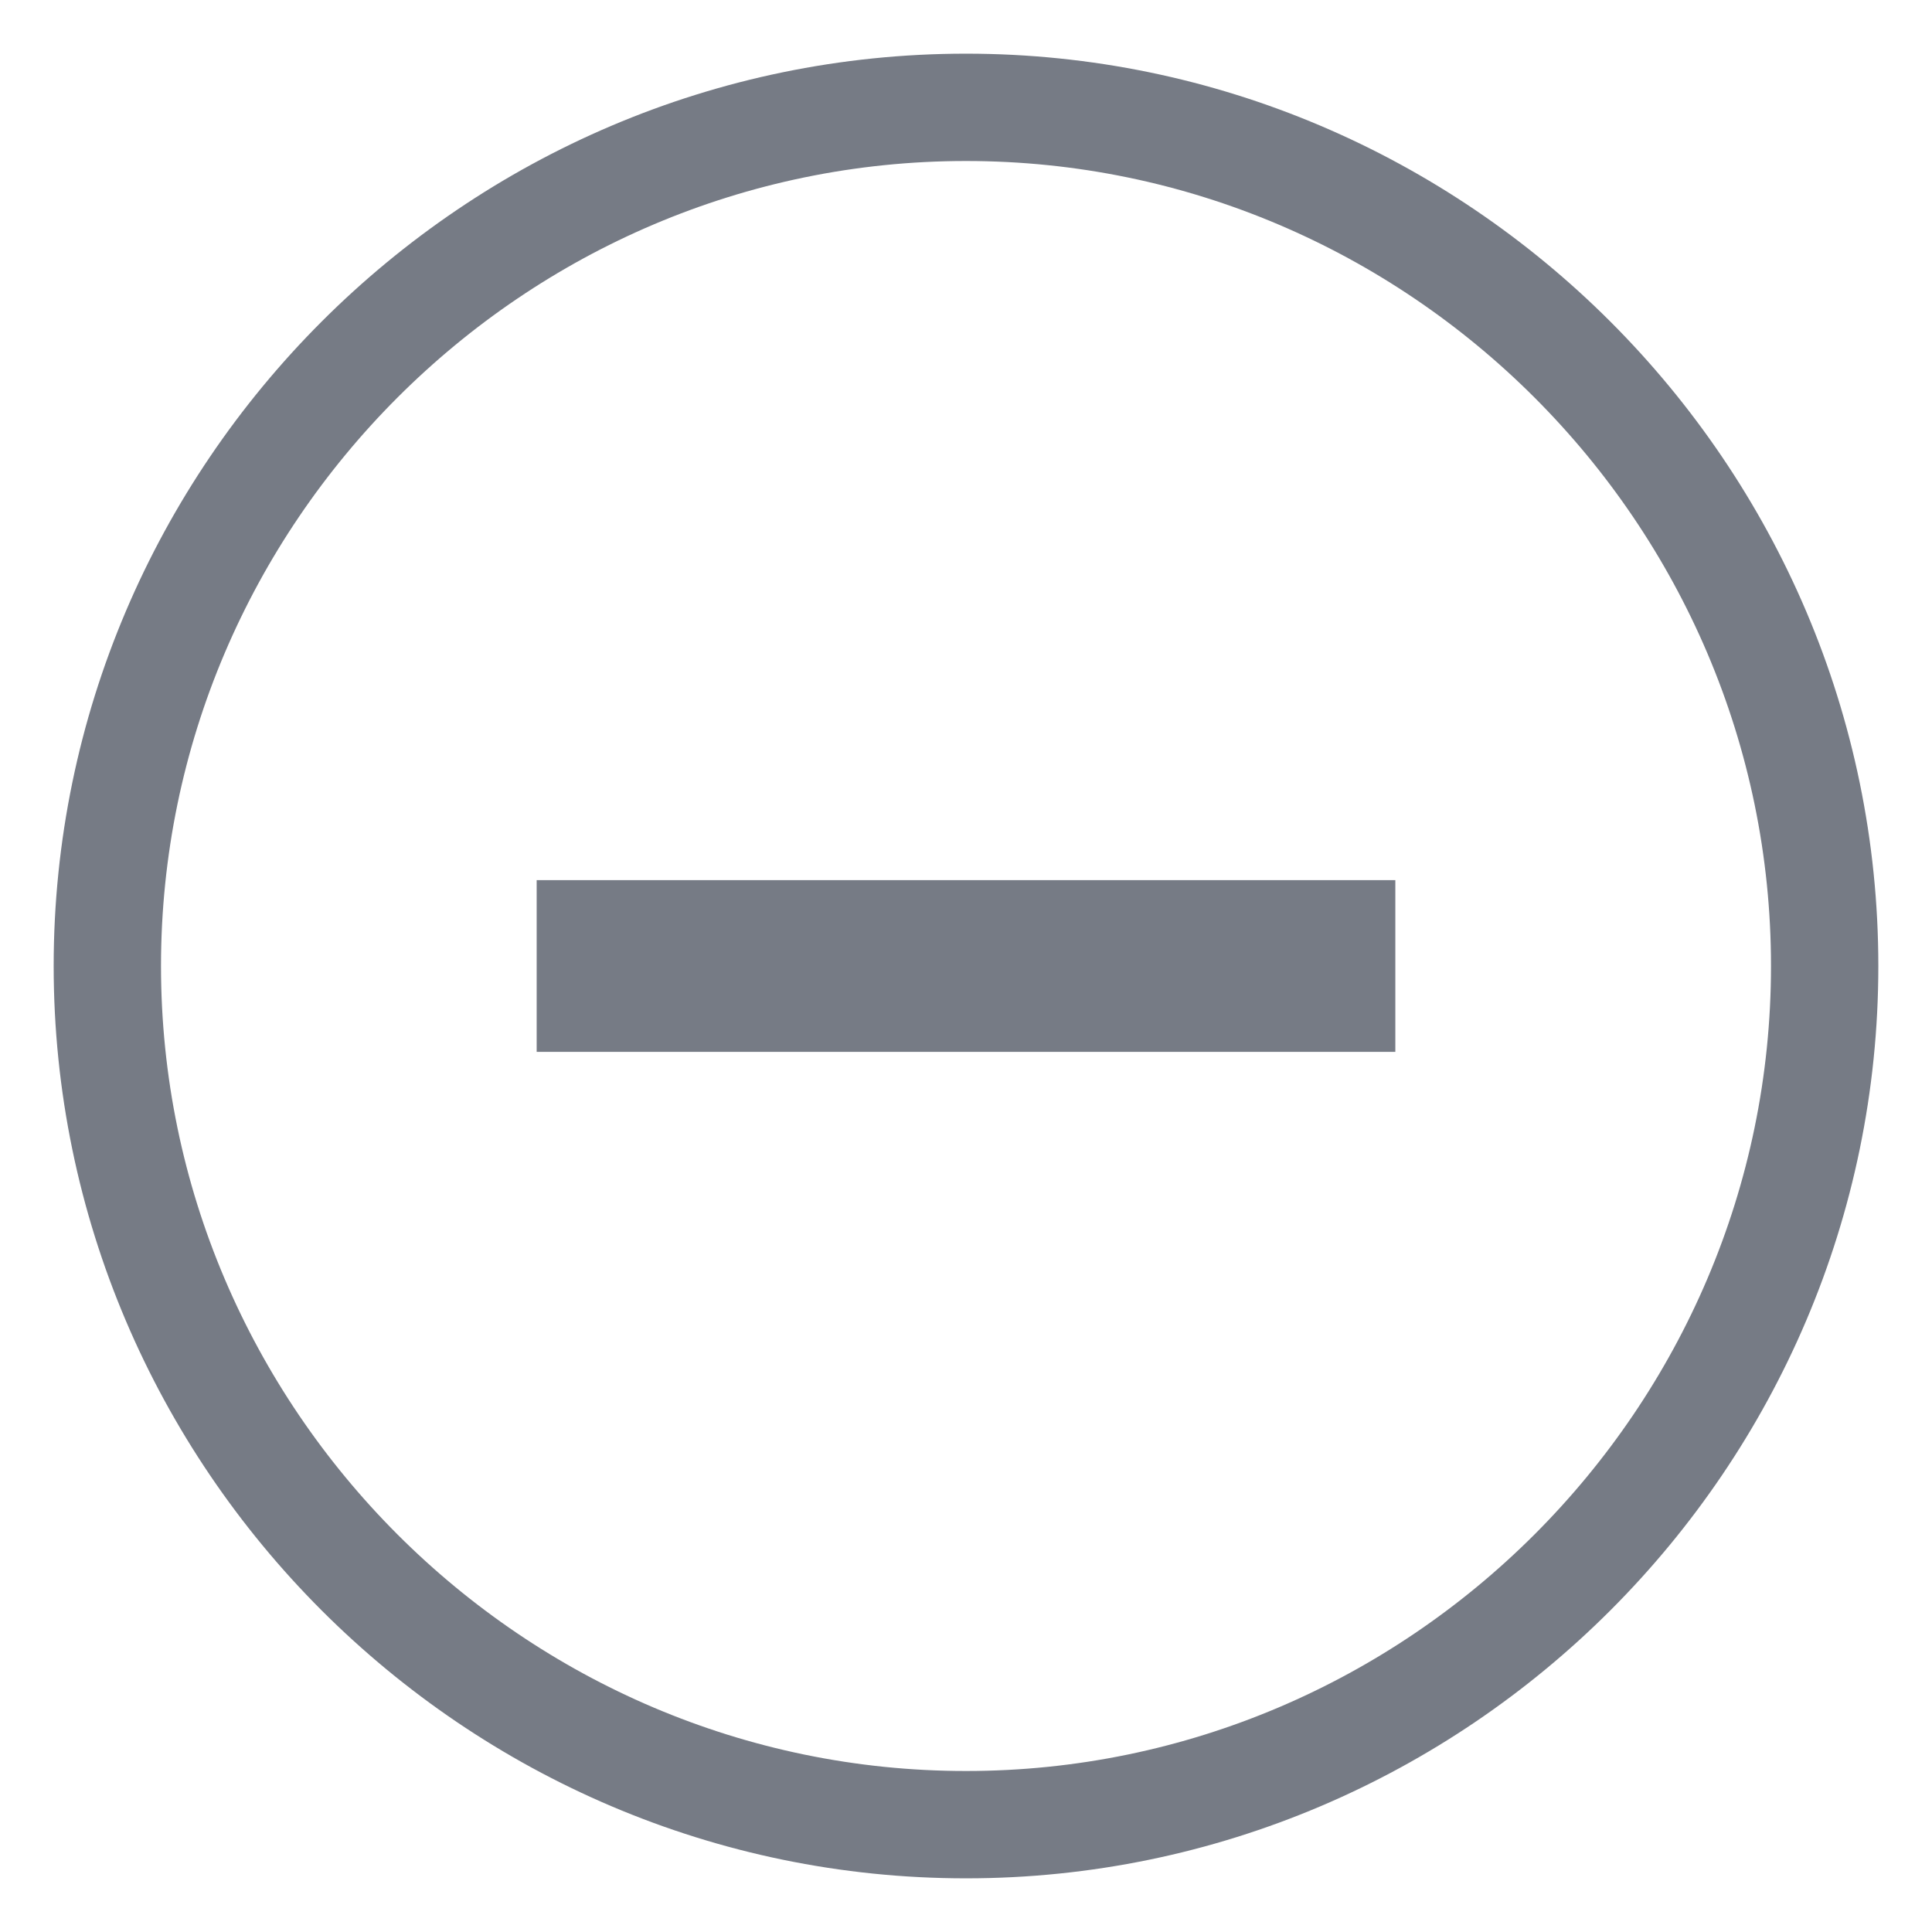
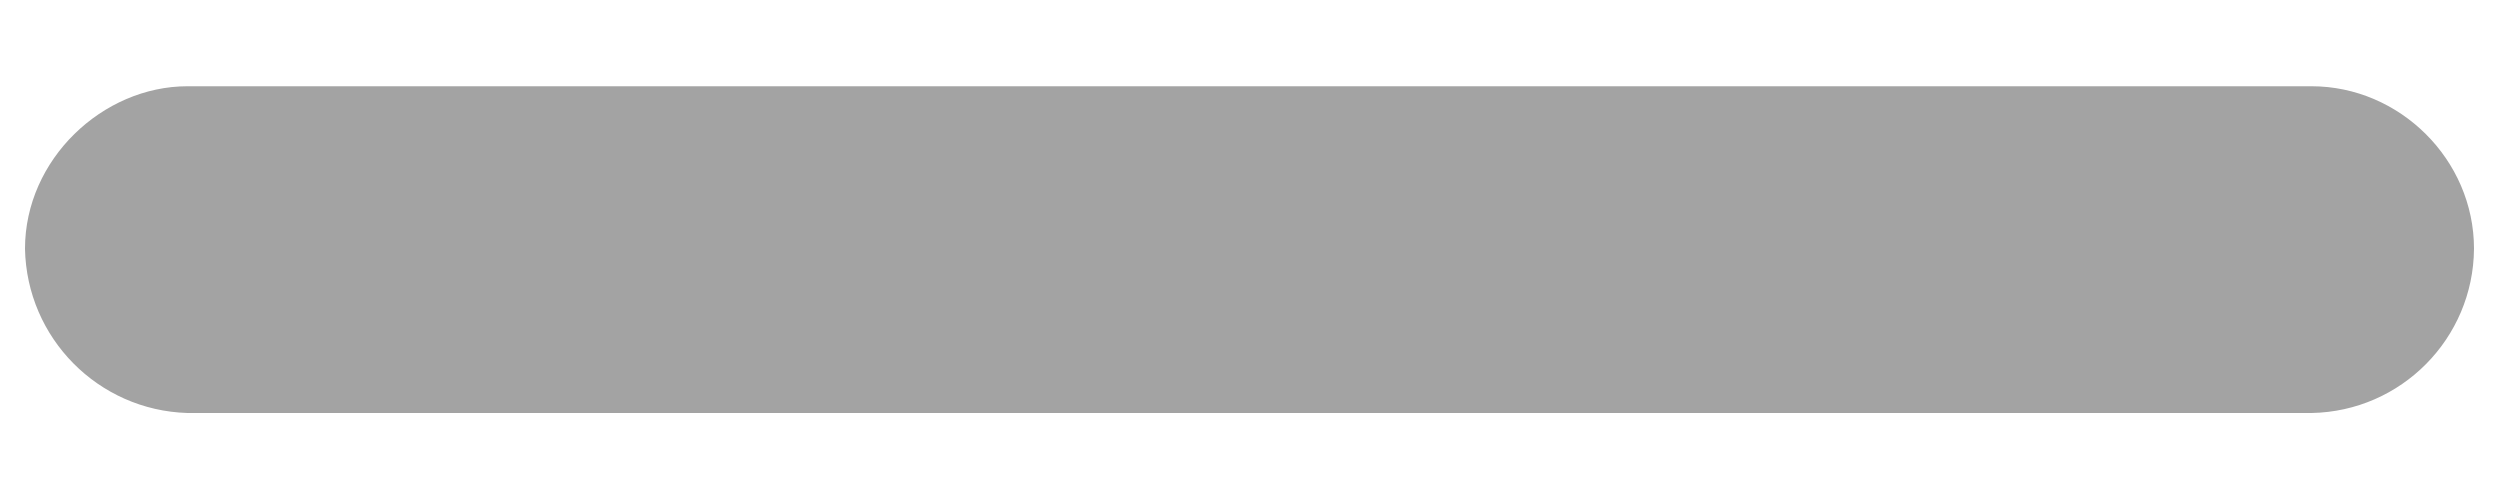
- <svg xmlns="http://www.w3.org/2000/svg" width="18" height="18">
-   <g fill="none">
-     <path d="M9 1C4.6 1 1 4.6 1 9s3.6 8 8 8 8-3.6 8-8-3.6-8-8-8z" stroke="#767B85" />
-     <path fill="#767B85" d="M13 9.8H5V8.2h8z" />
-   </g>
+ <svg xmlns="http://www.w3.org/2000/svg" width="10" height="2" fill="none">
+   <path fill="#A3A3A3" d="M.75 1.652A.67.67 0 0 1 .1.995c0-.357.31-.65.65-.65h8.496c.352 0 .65.293.65.65a.662.662 0 0 1-.65.657H.75Z" />
</svg>
